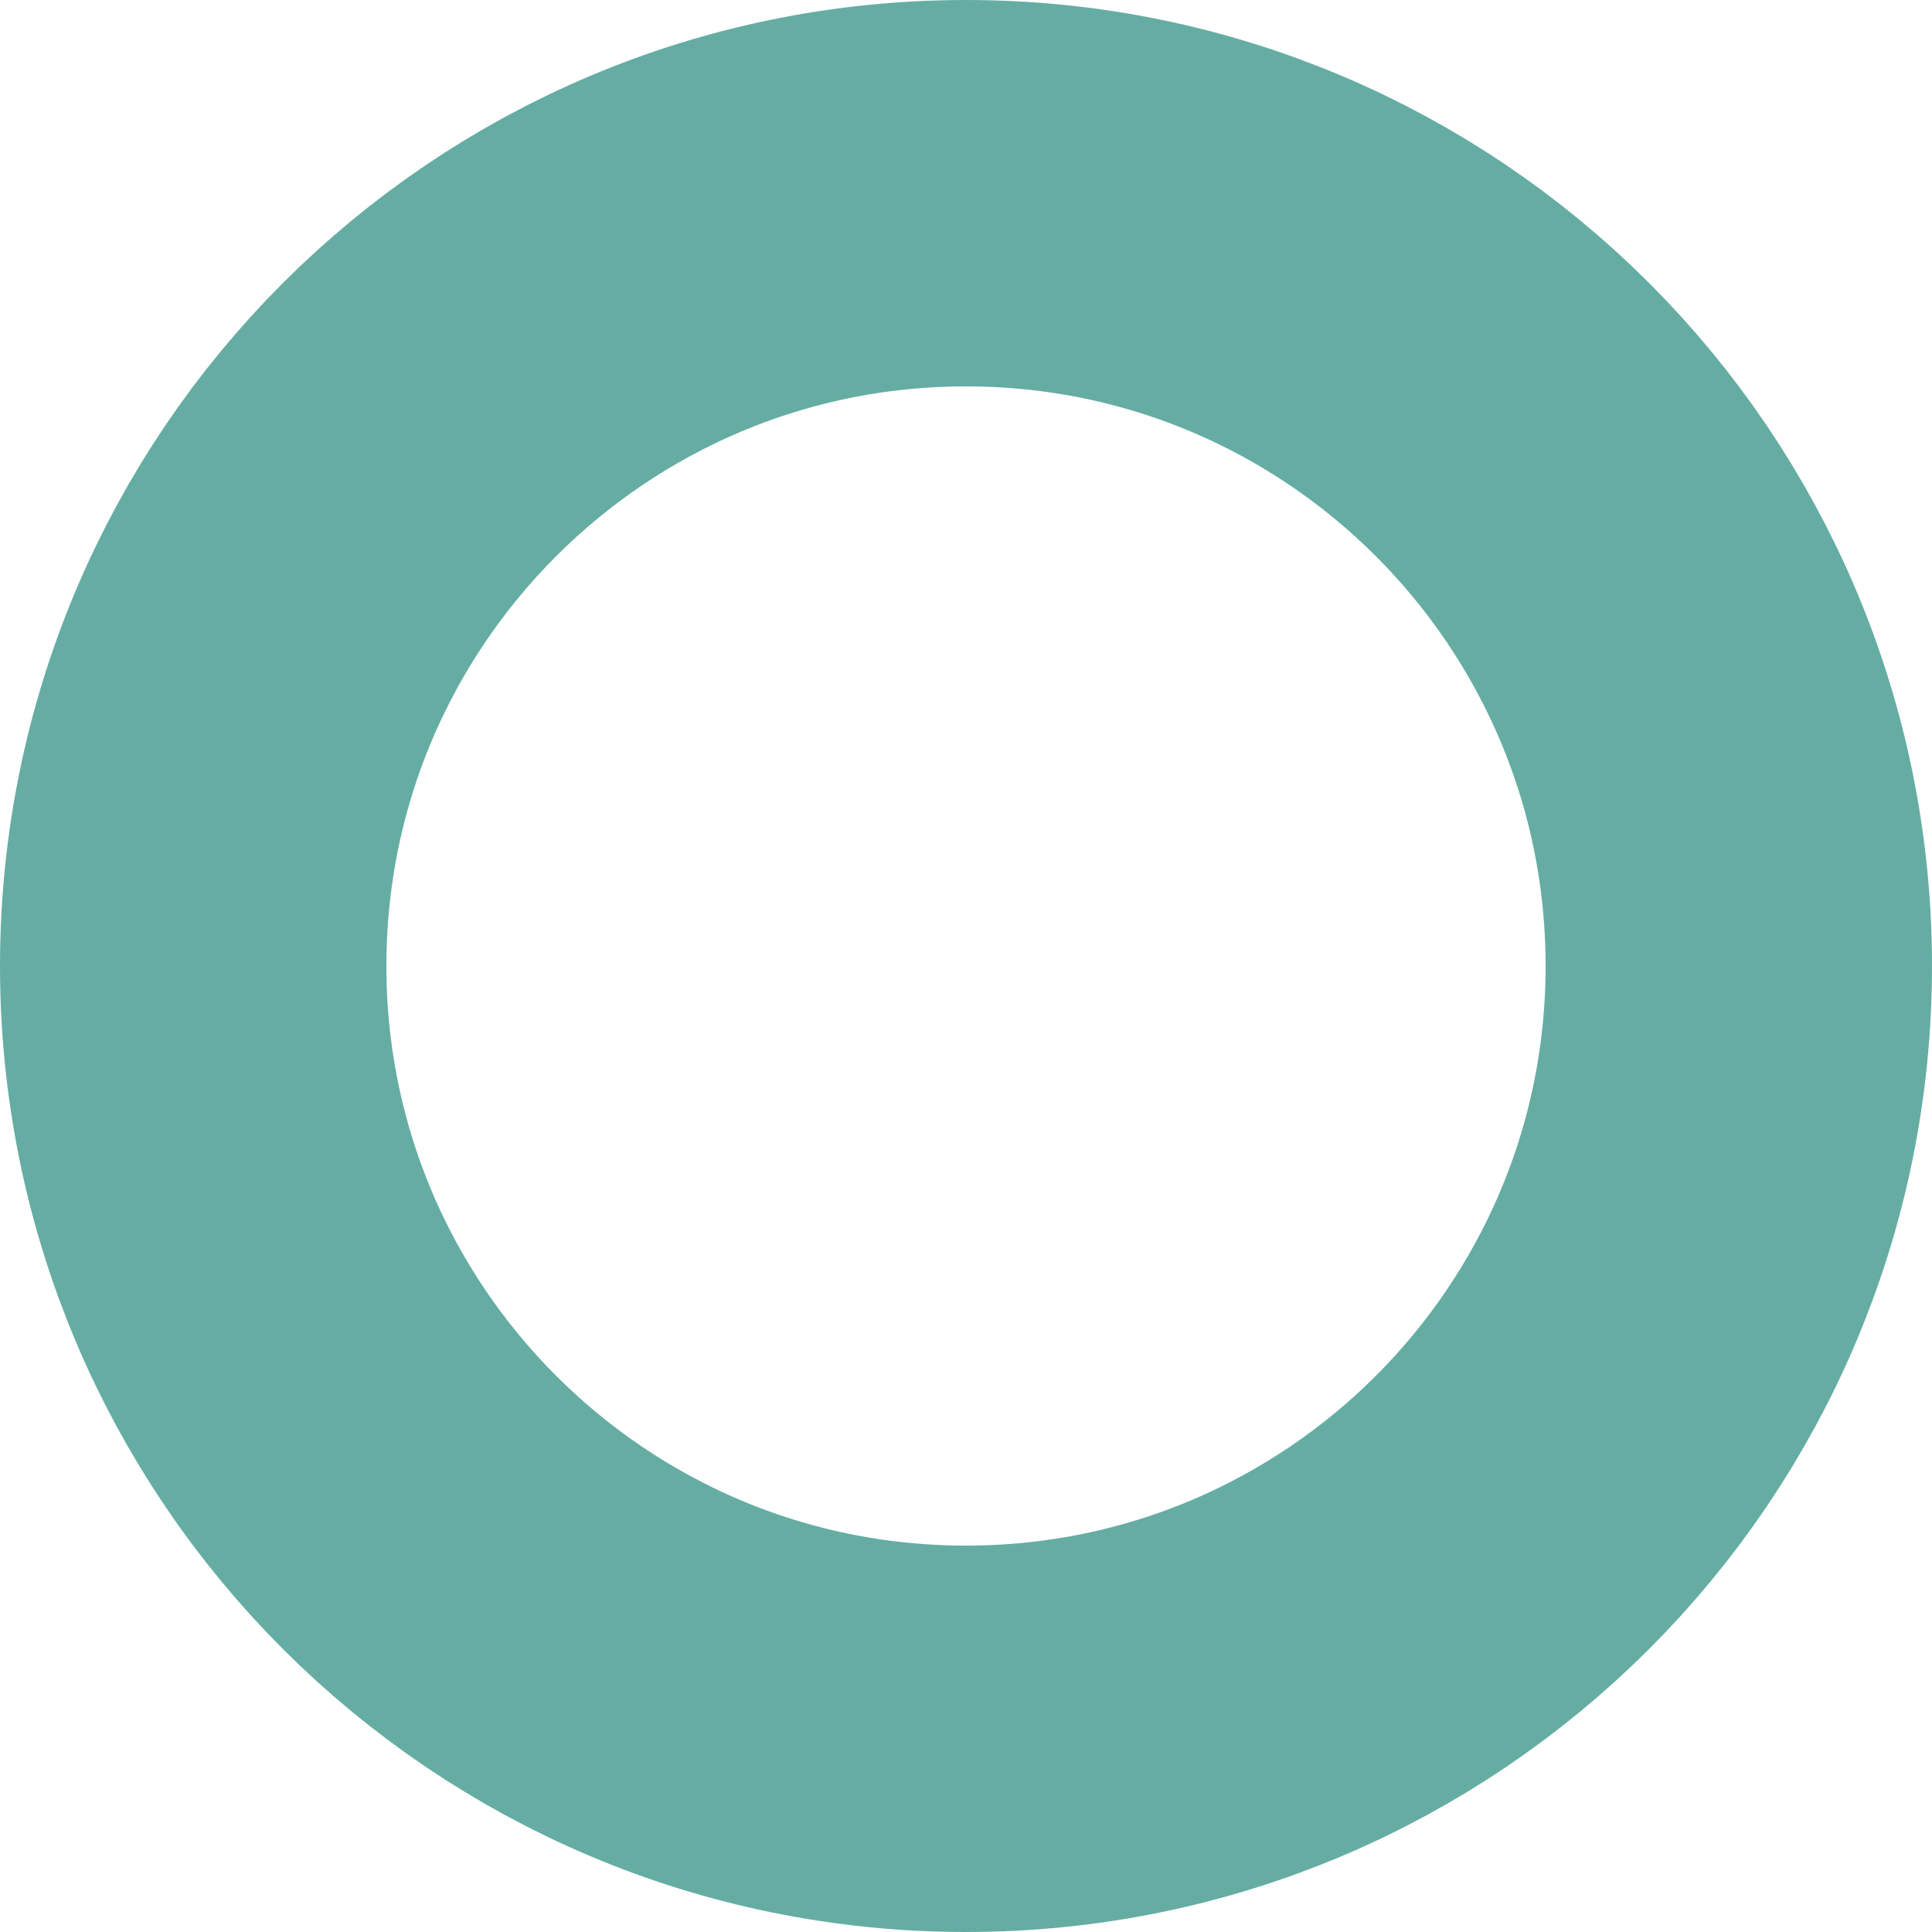
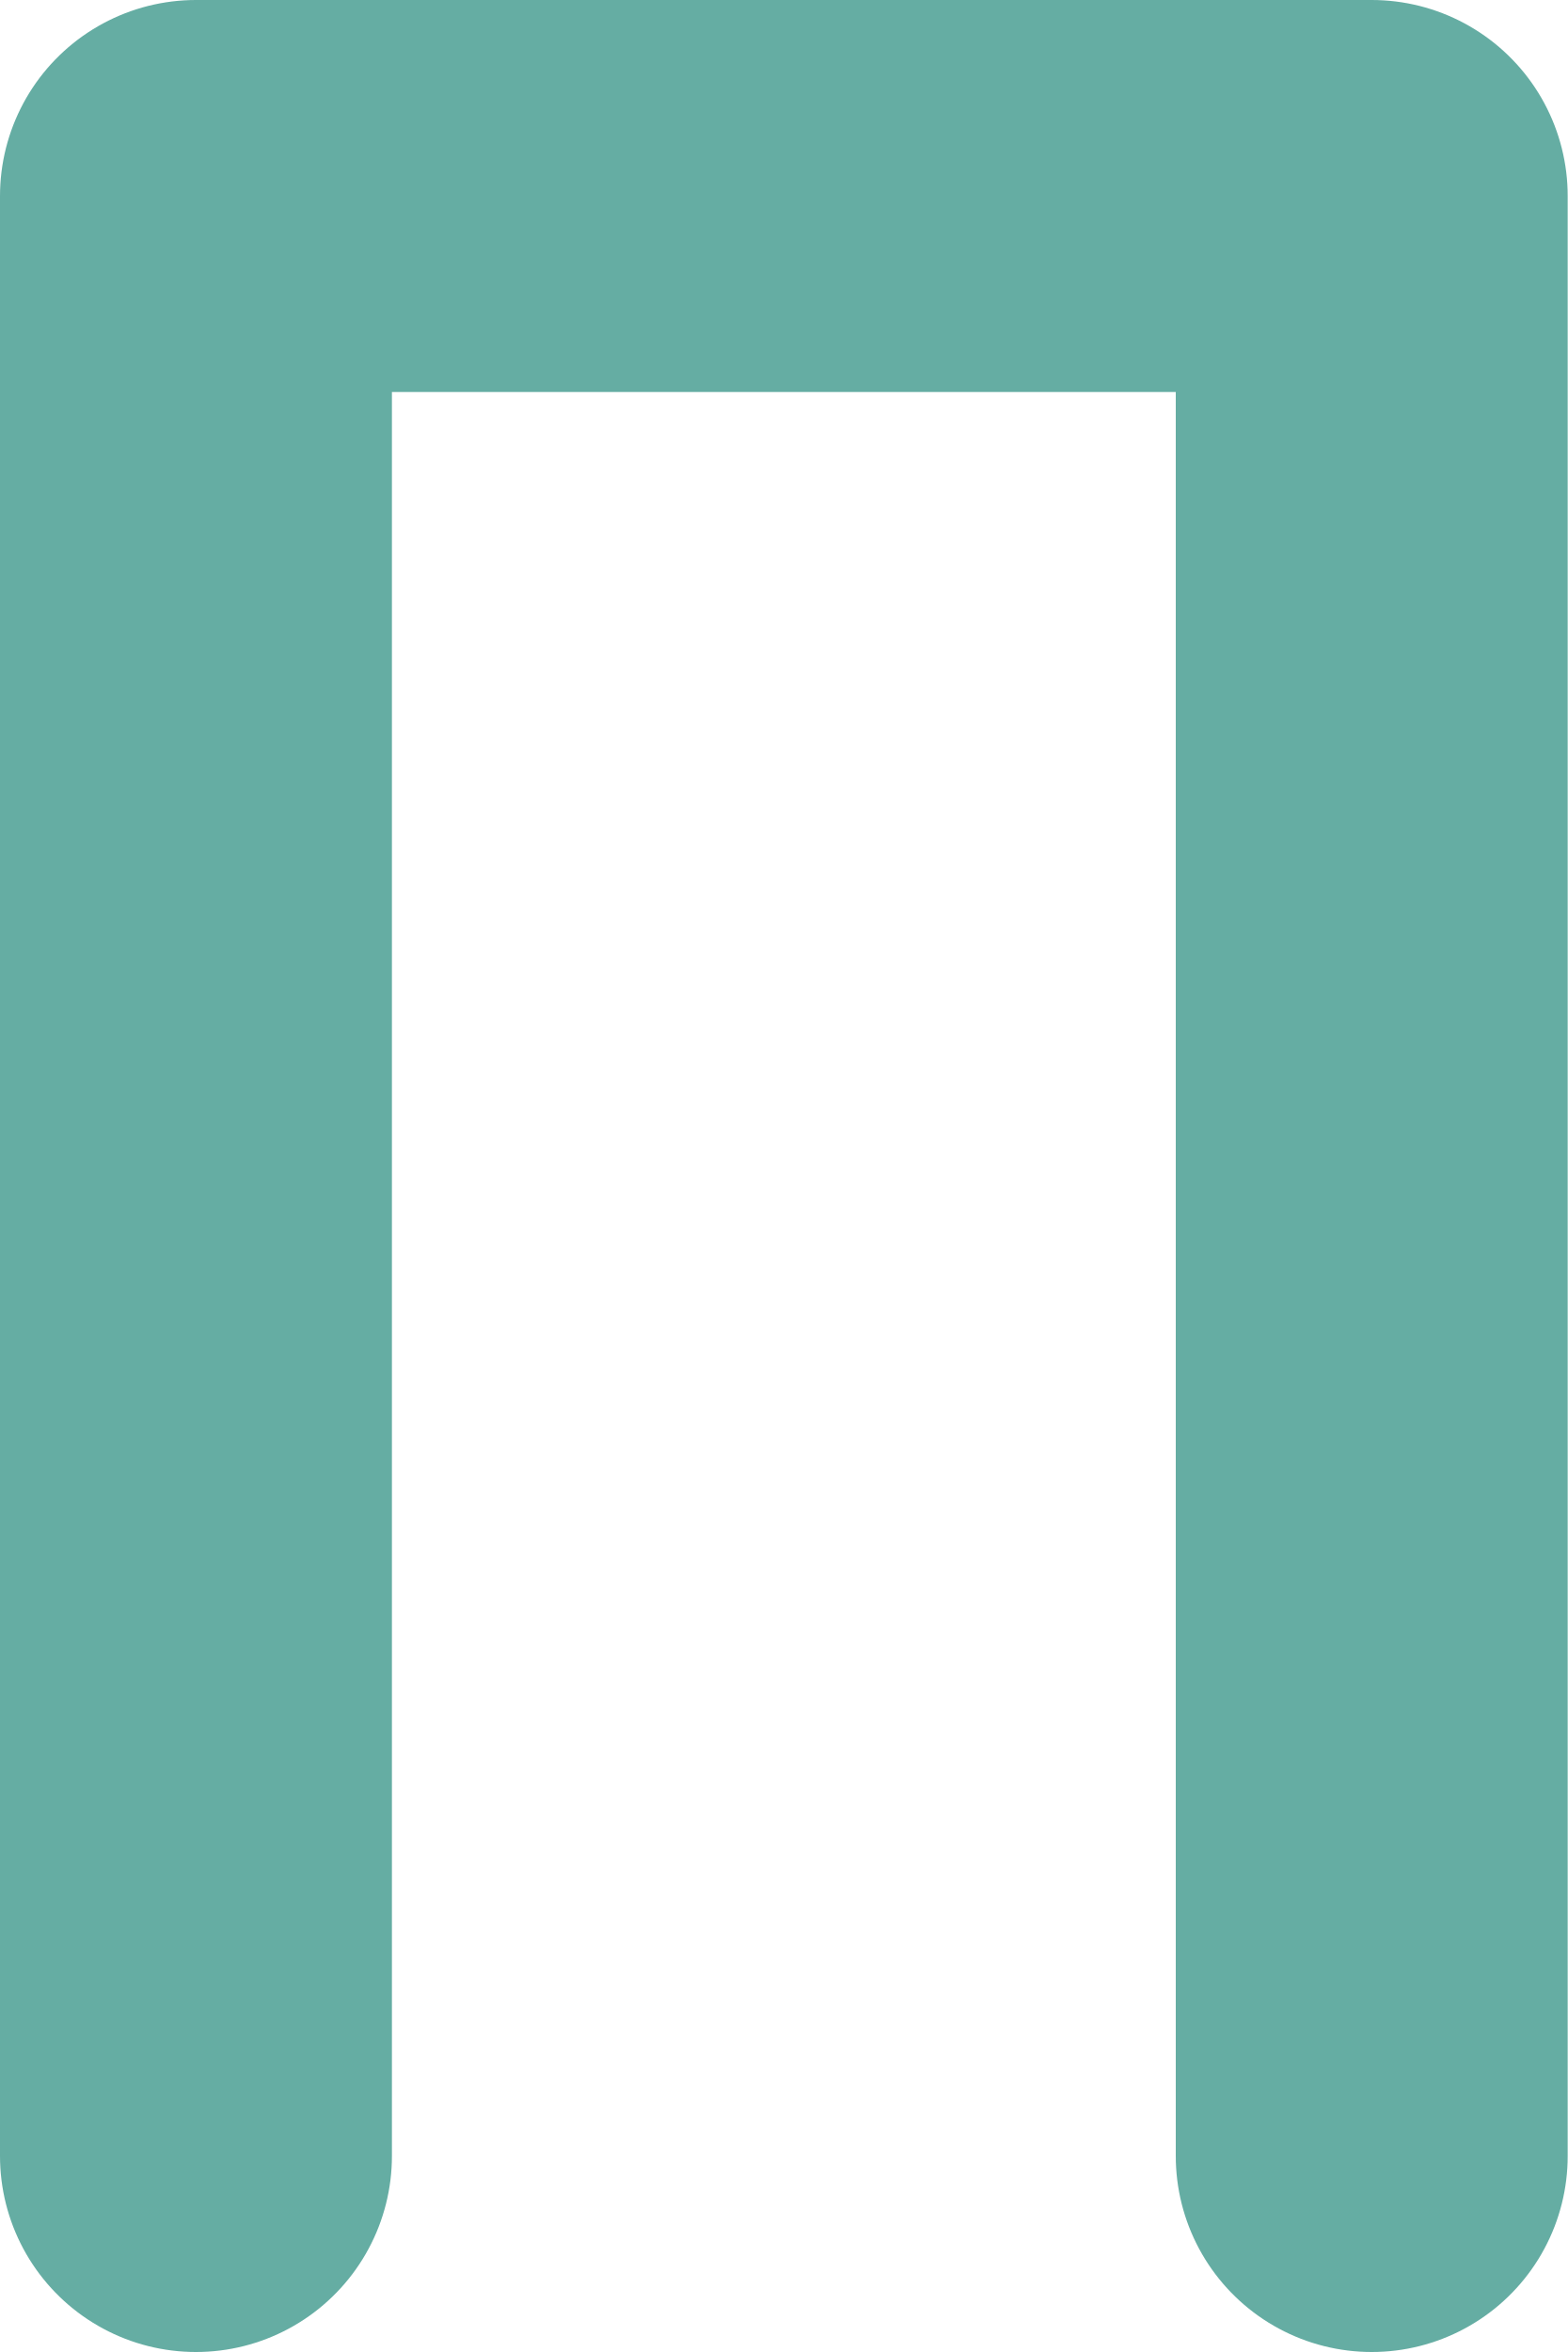
- <svg xmlns="http://www.w3.org/2000/svg" preserveAspectRatio="none" overflow="visible" style="display: block;" width="10" height="10" viewBox="0 0 10 10" fill="none">
-   <path id="Vector" d="M5 9C7.209 9 9 7.209 9 5C9 2.791 7.209 1 5 1C2.791 1 1 2.791 1 5C1 7.209 2.791 9 5 9Z" stroke="#65ADA3" stroke-width="2" stroke-linecap="round" stroke-linejoin="round" />
+ <svg xmlns="http://www.w3.org/2000/svg" preserveAspectRatio="none" overflow="visible" style="display: block;" width="8" height="12" viewBox="0 0 8 12" fill="none">
+   <path id="Vector" d="M1 11V1H7V11" stroke="#65ADA3" stroke-width="2" stroke-linecap="round" stroke-linejoin="round" />
</svg>
